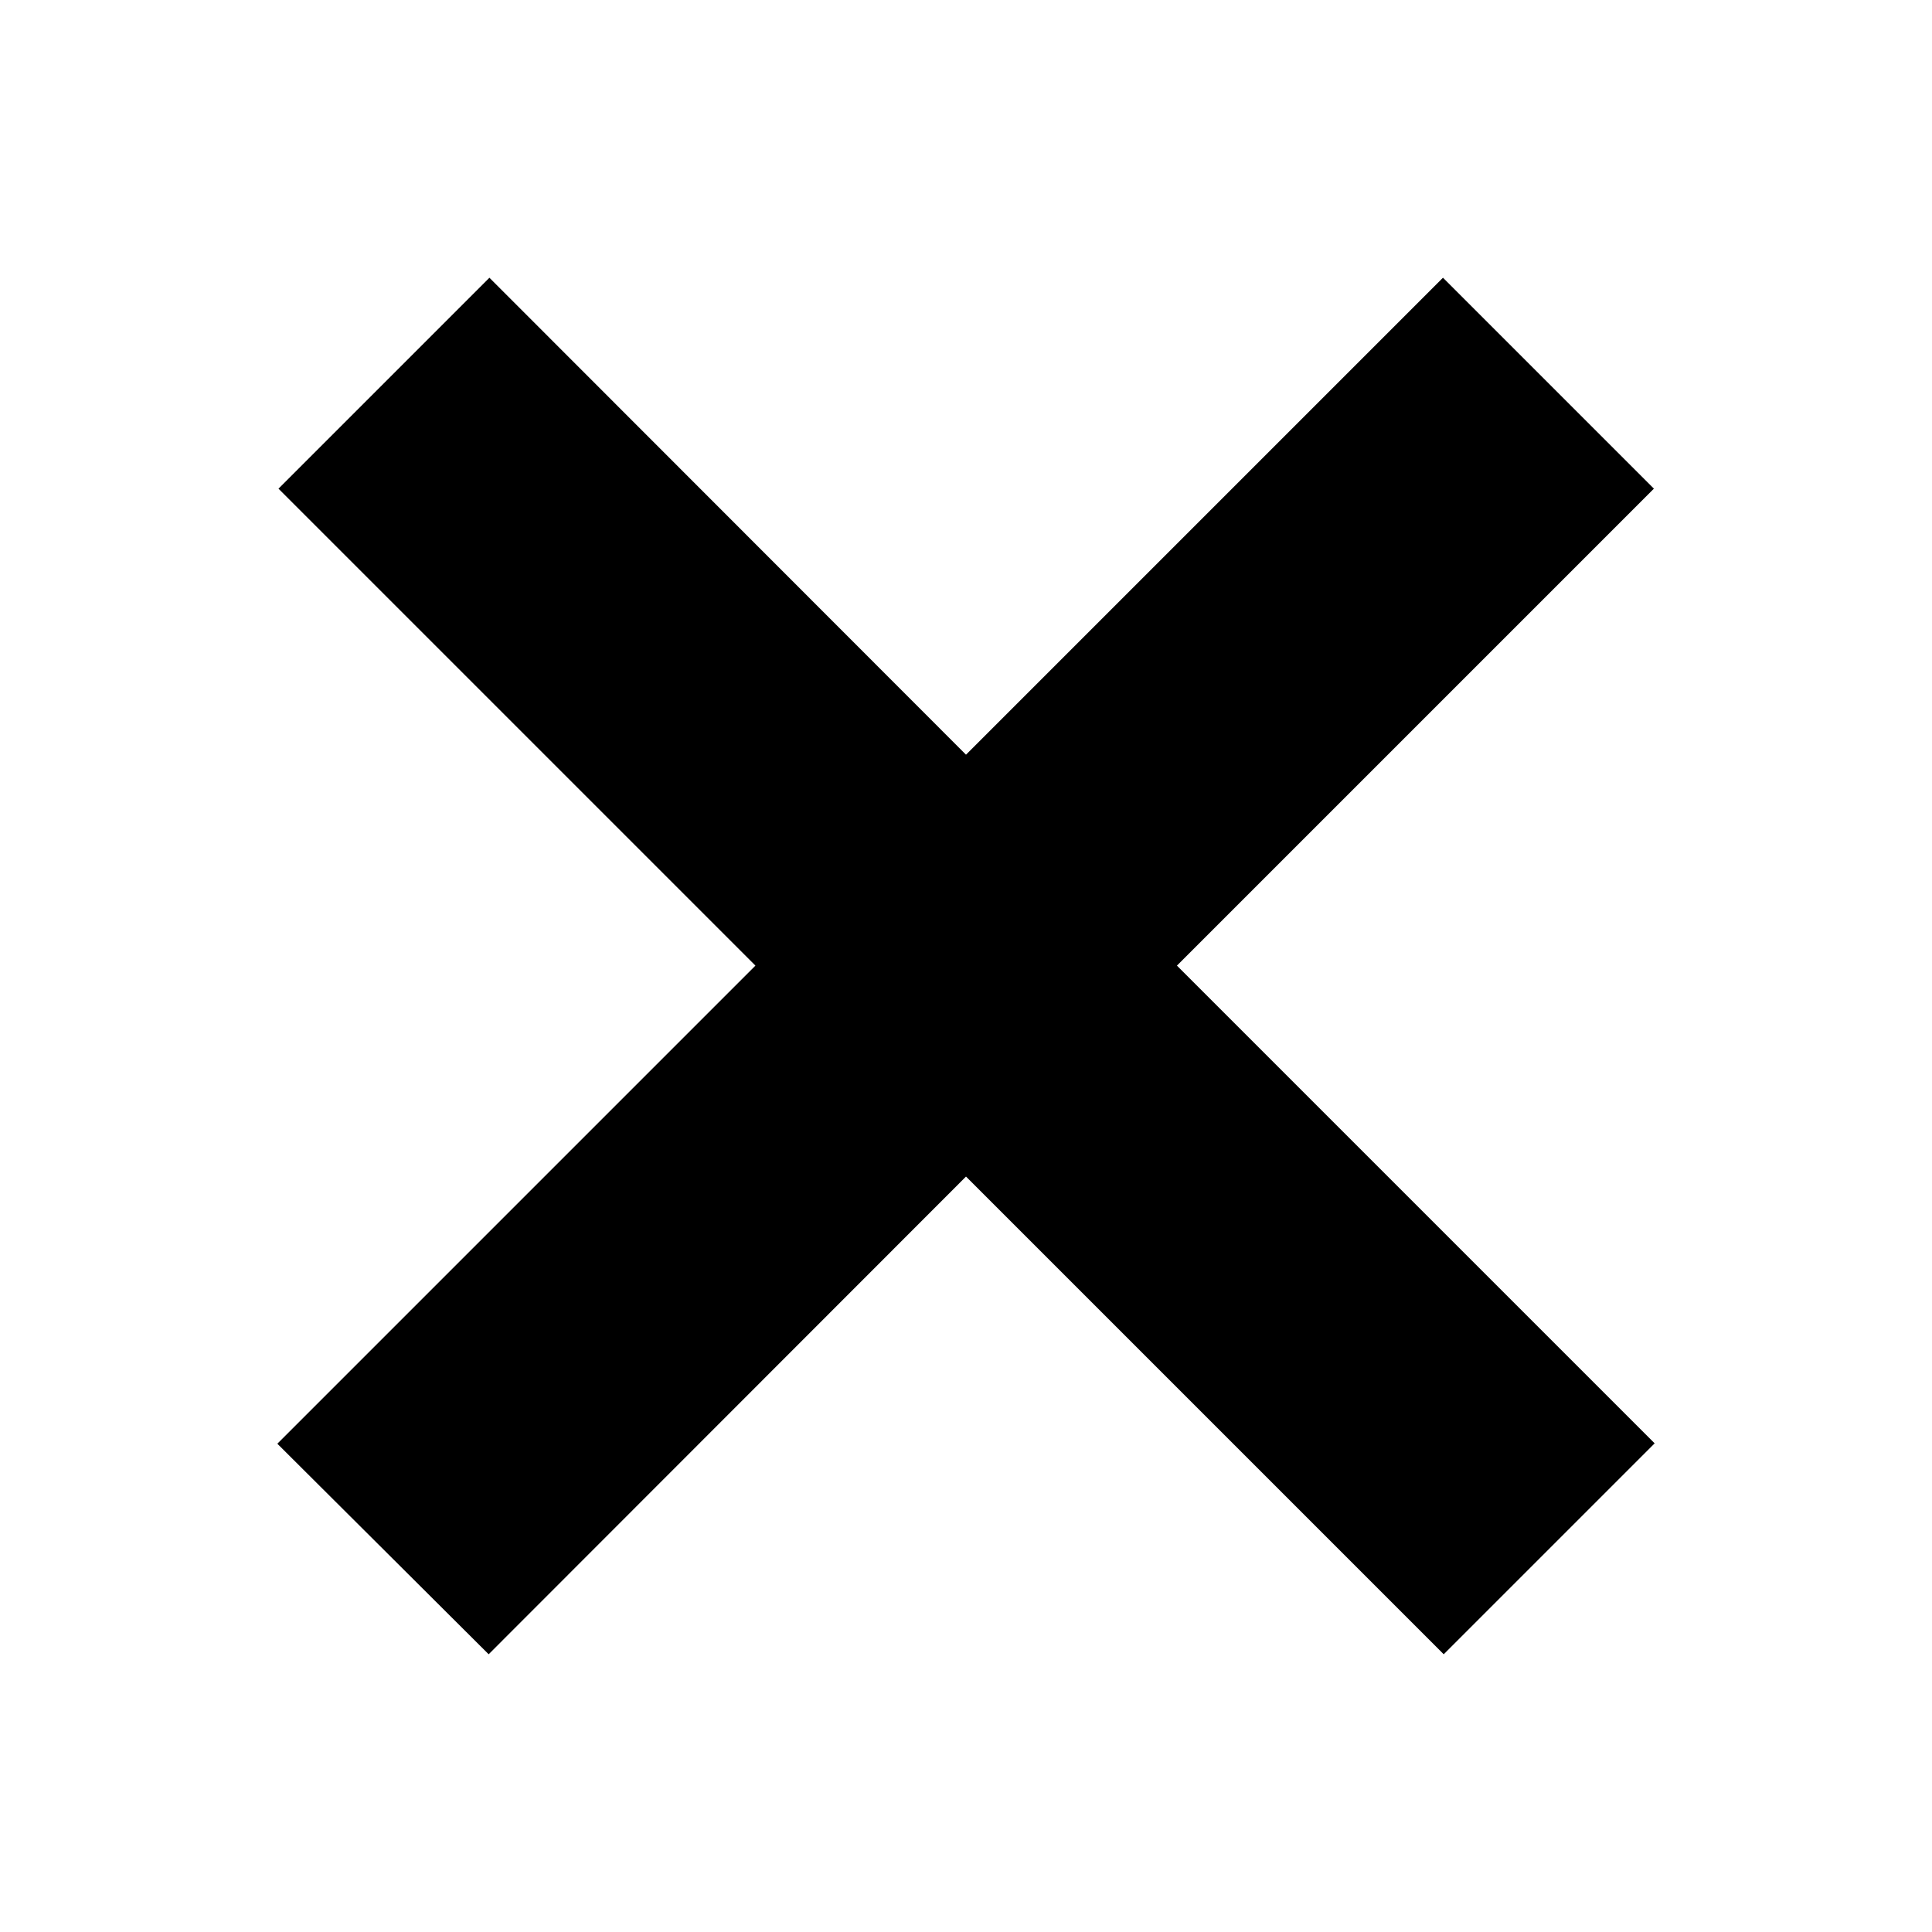
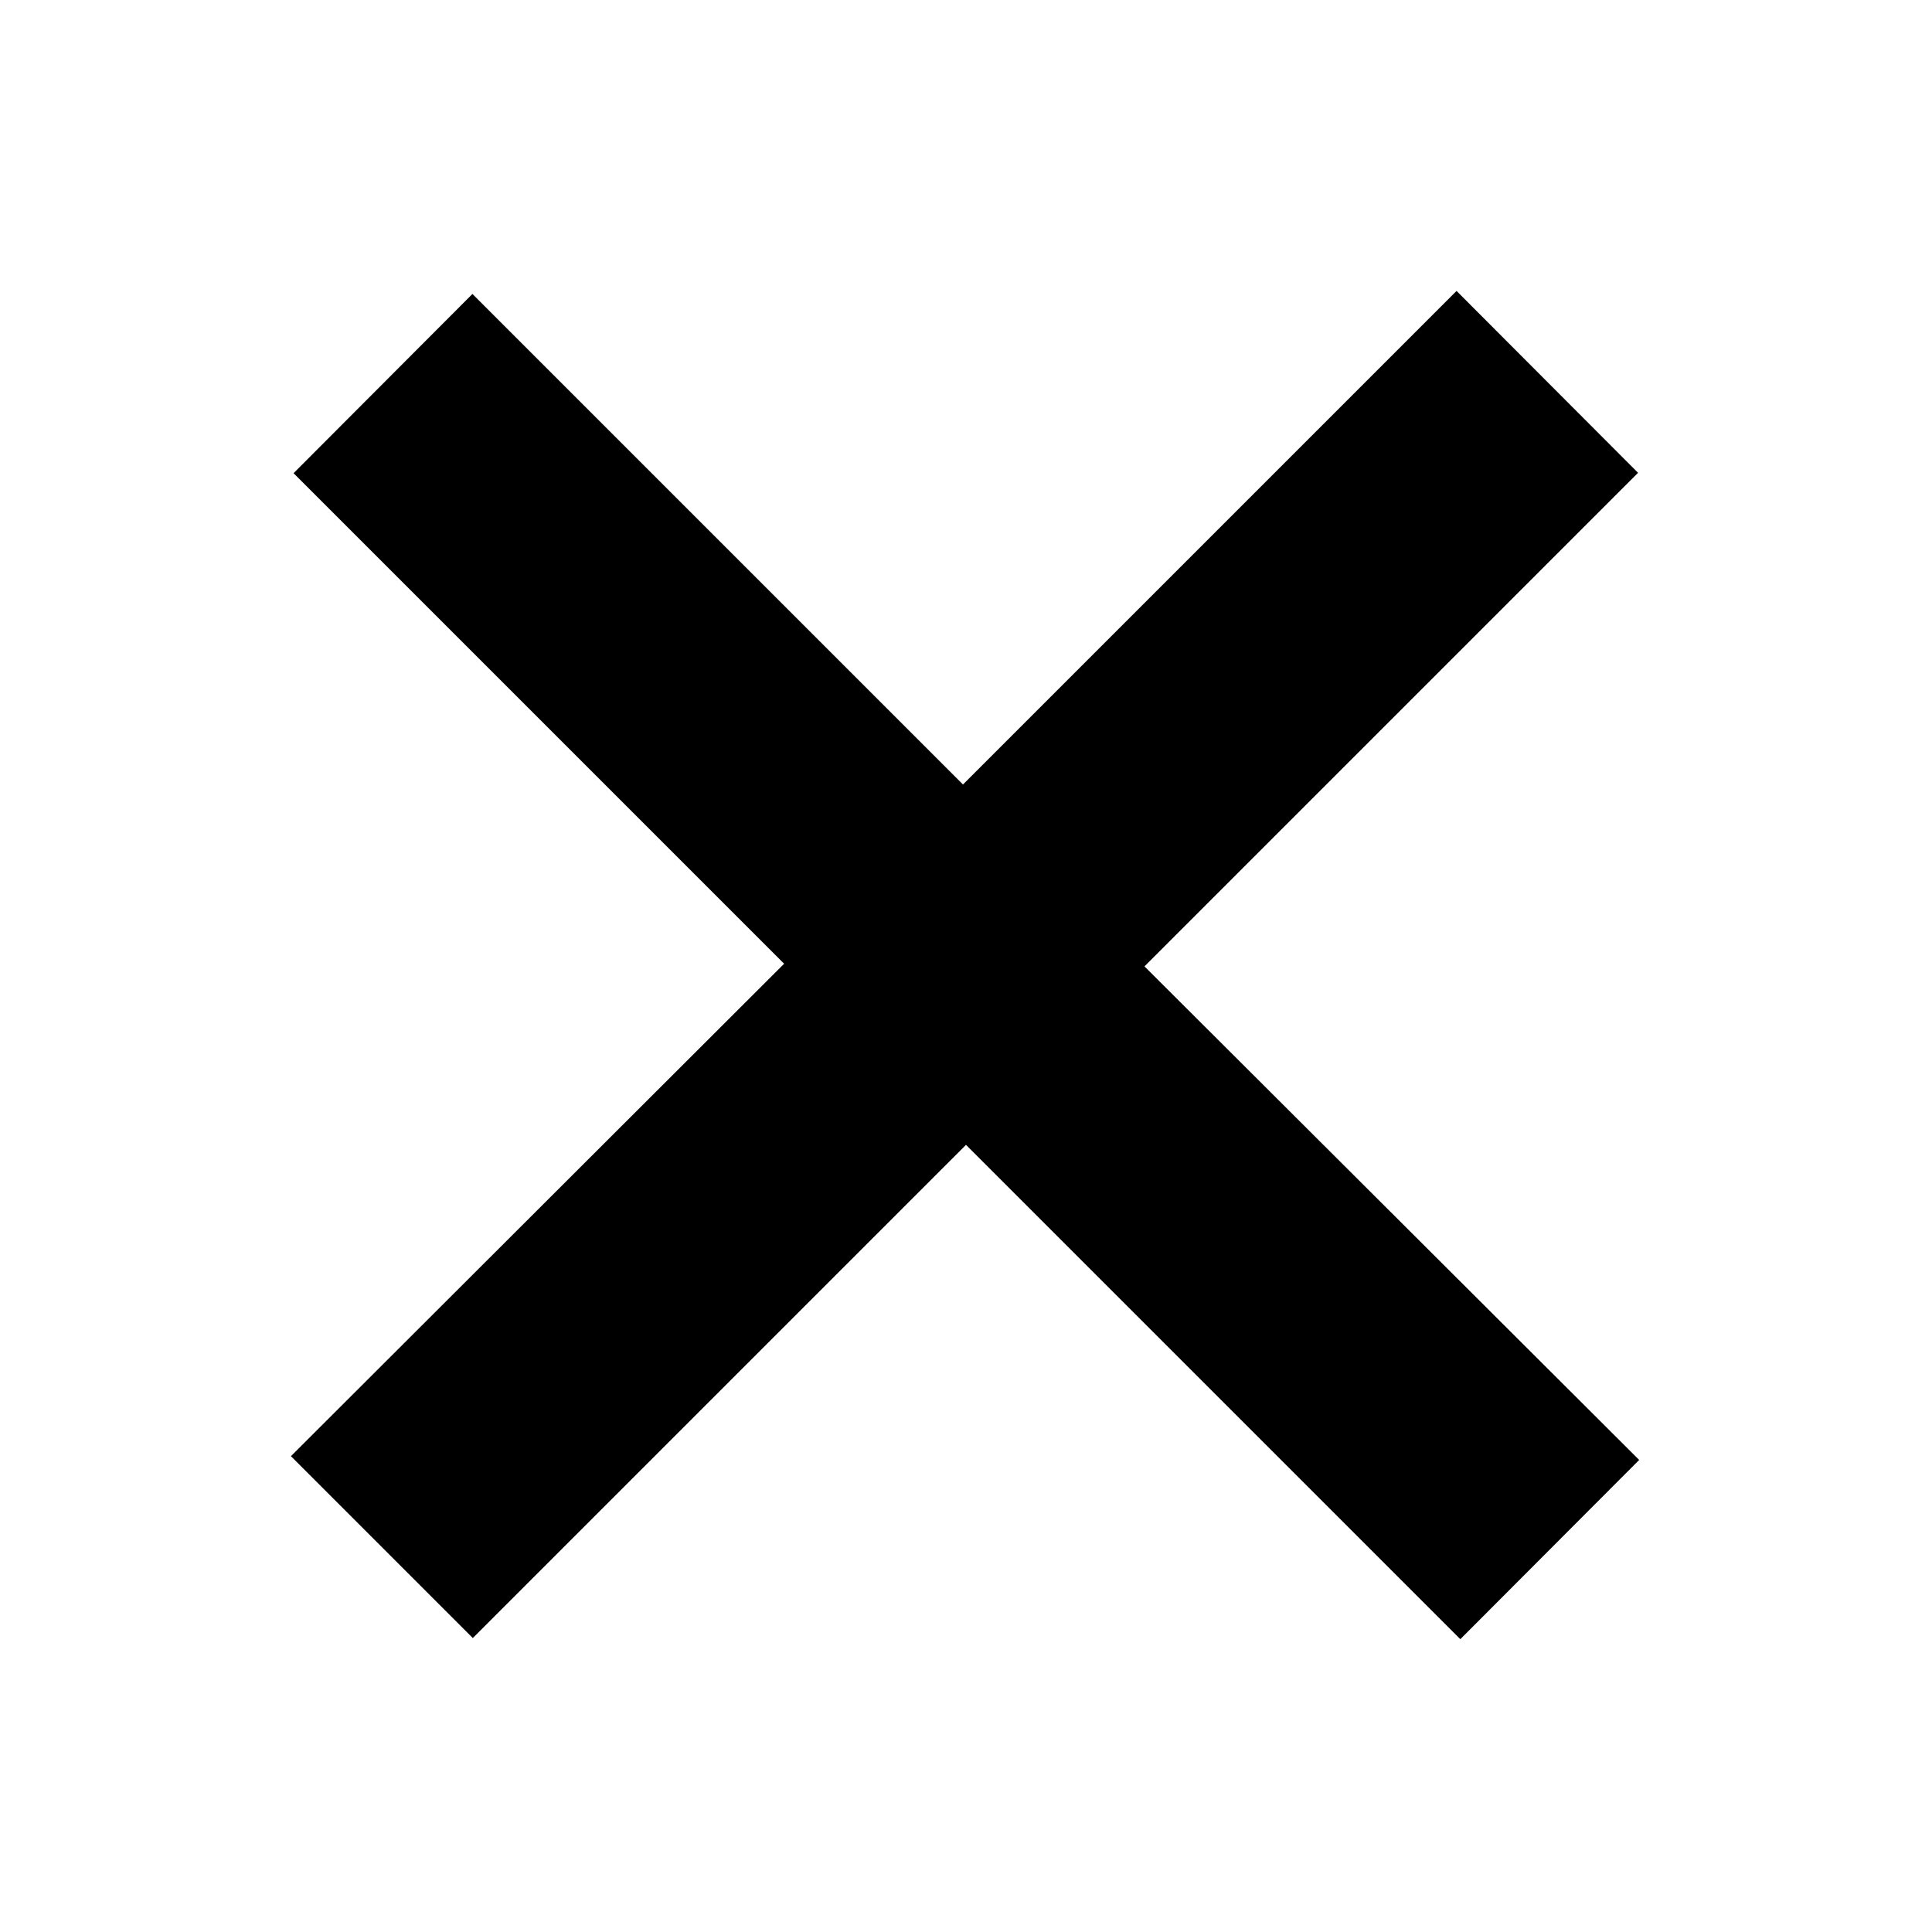
<svg xmlns="http://www.w3.org/2000/svg" version="1.1" id="Capa_1" x="0px" y="0px" viewBox="0 0 512 512" style="enable-background:new 0 0 512 512;" xml:space="preserve">
-   <path d="M382.4,73.6L256,200L129.7,73.6l-55.9,55.9l126.4,126.4L73.5,382.6l56,55.8L256,311.8l126.6,126.6l55.9-55.9L311.9,255.9  l126.4-126.4L382.4,73.6z" />
+   <path d="M77.8,125.4l130,130L77.1,385.9l48.2,48.2l130.7-130.7l131,131l47.4-47.5L303.3,256.1l130.8-130.8L386,77.1L255.2,207.9  l-130-130L77.8,125.4z" />
</svg>
